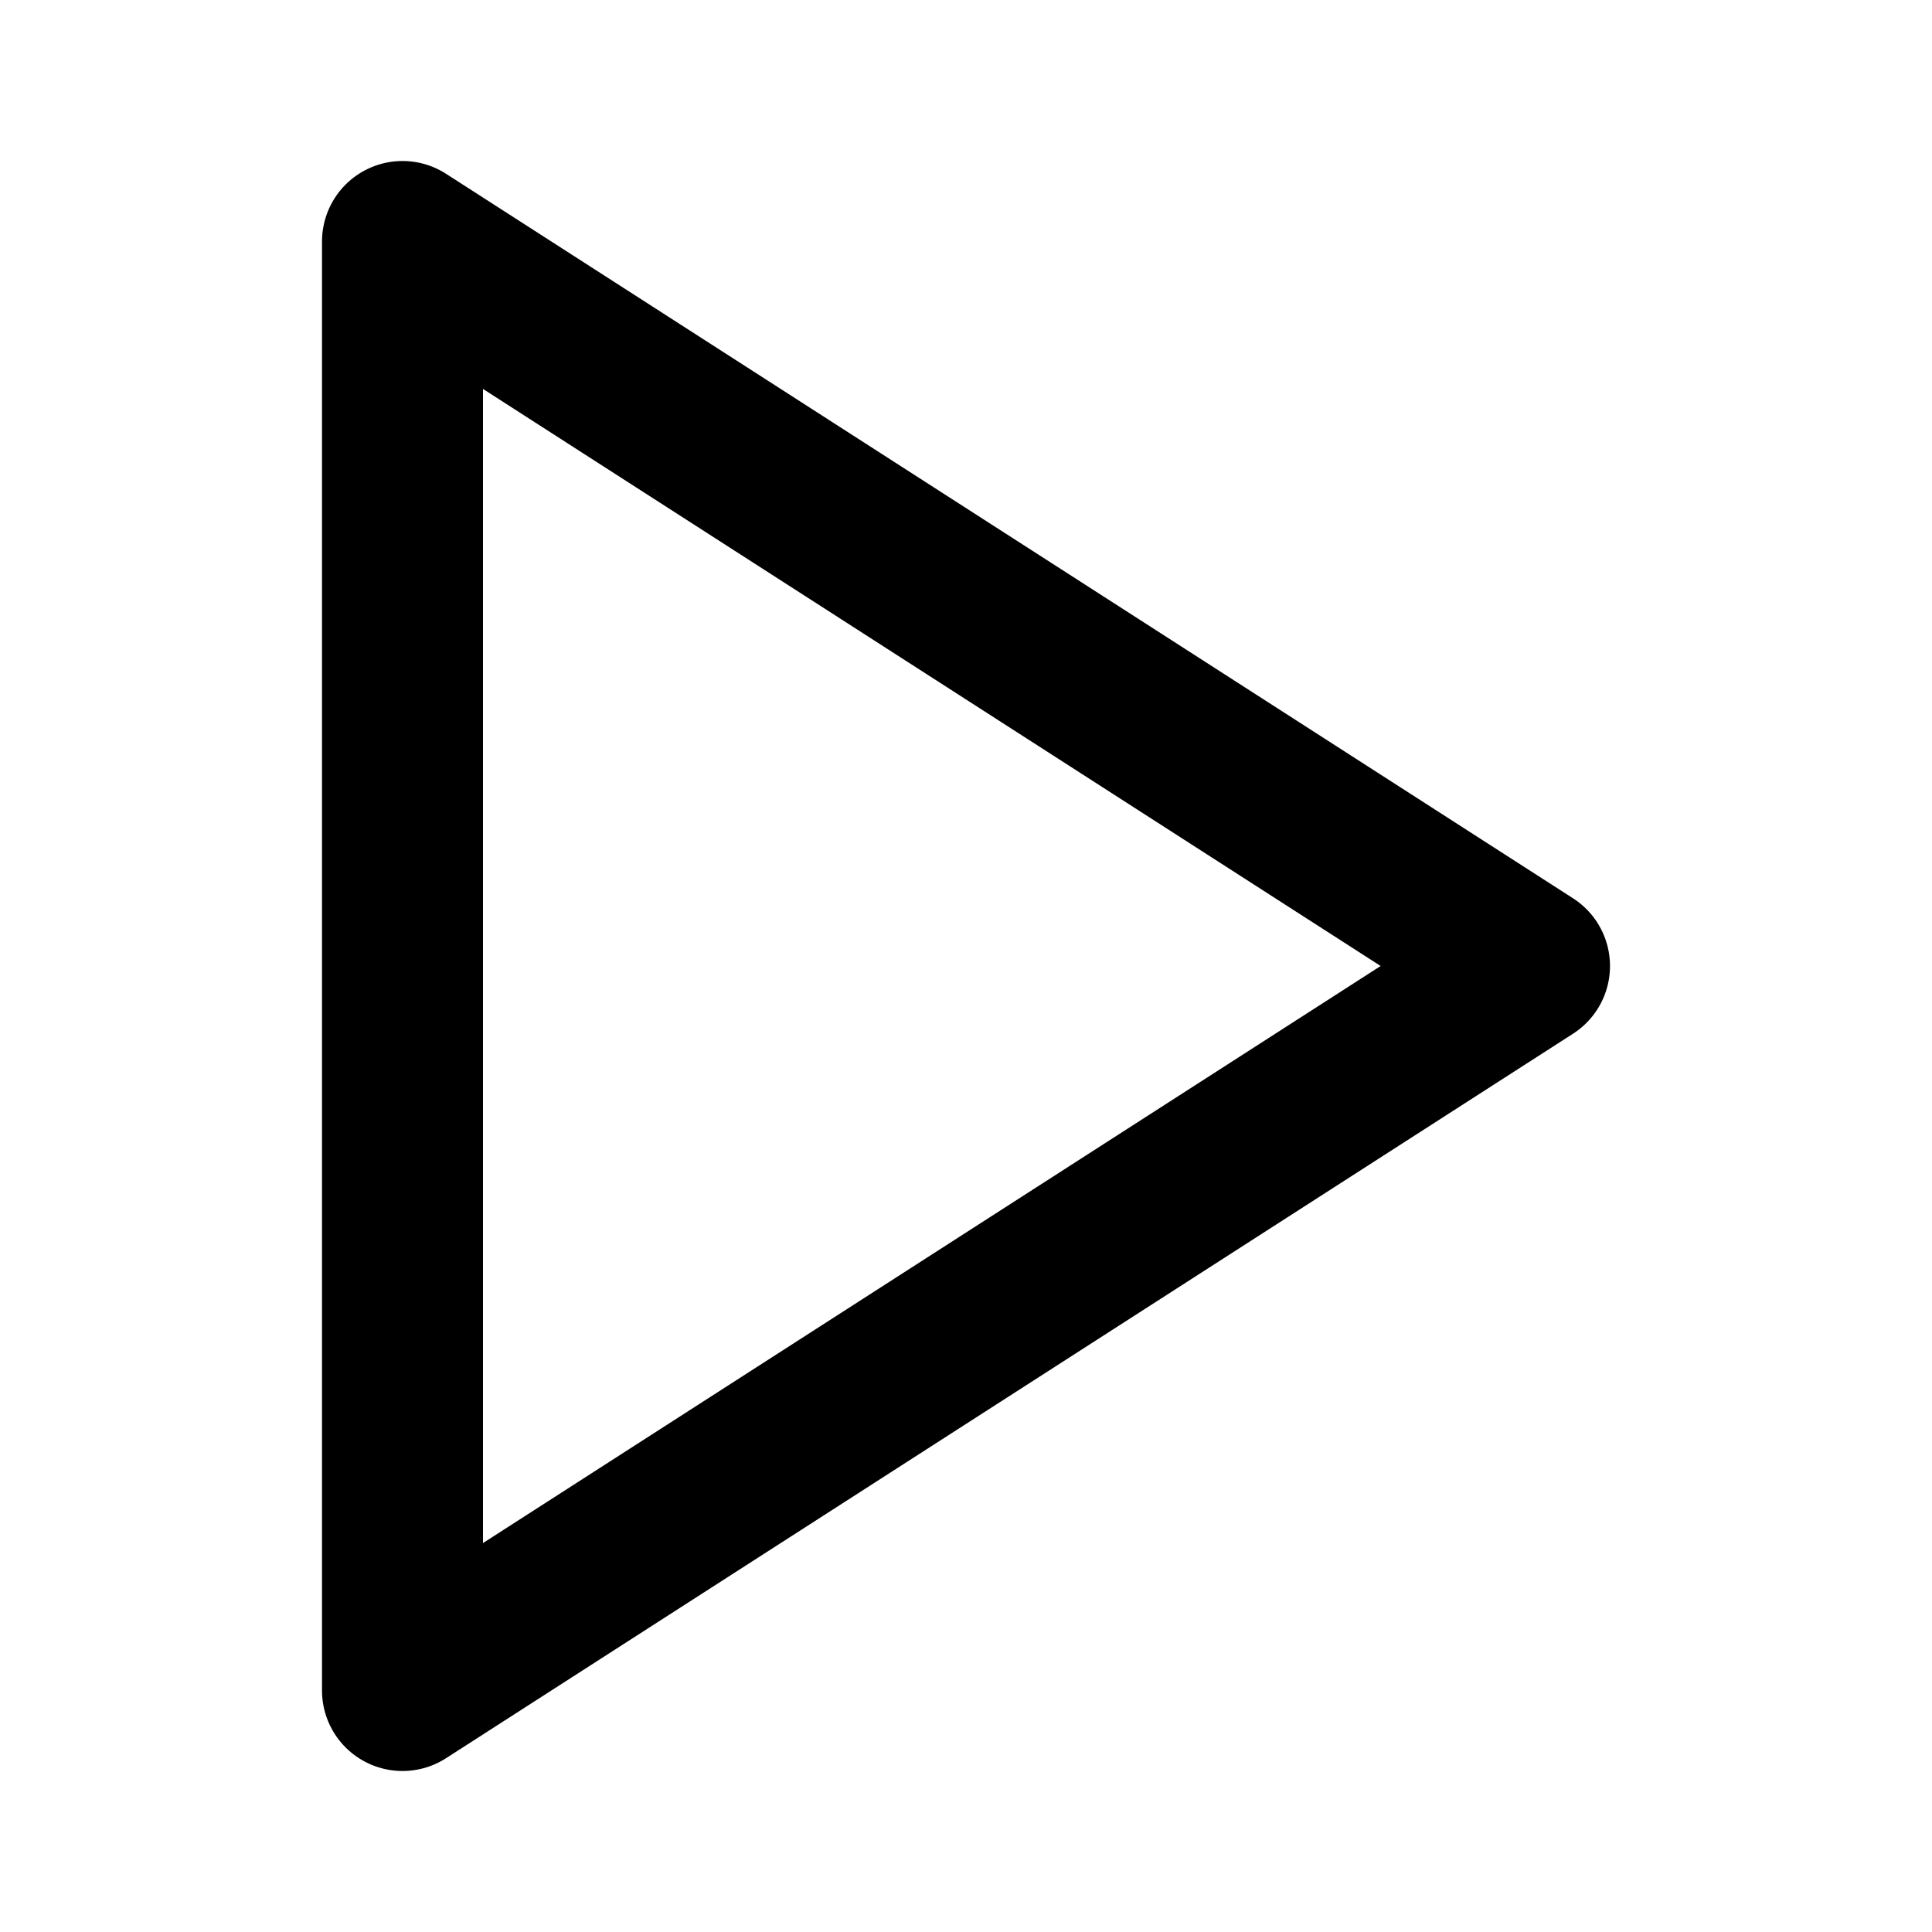
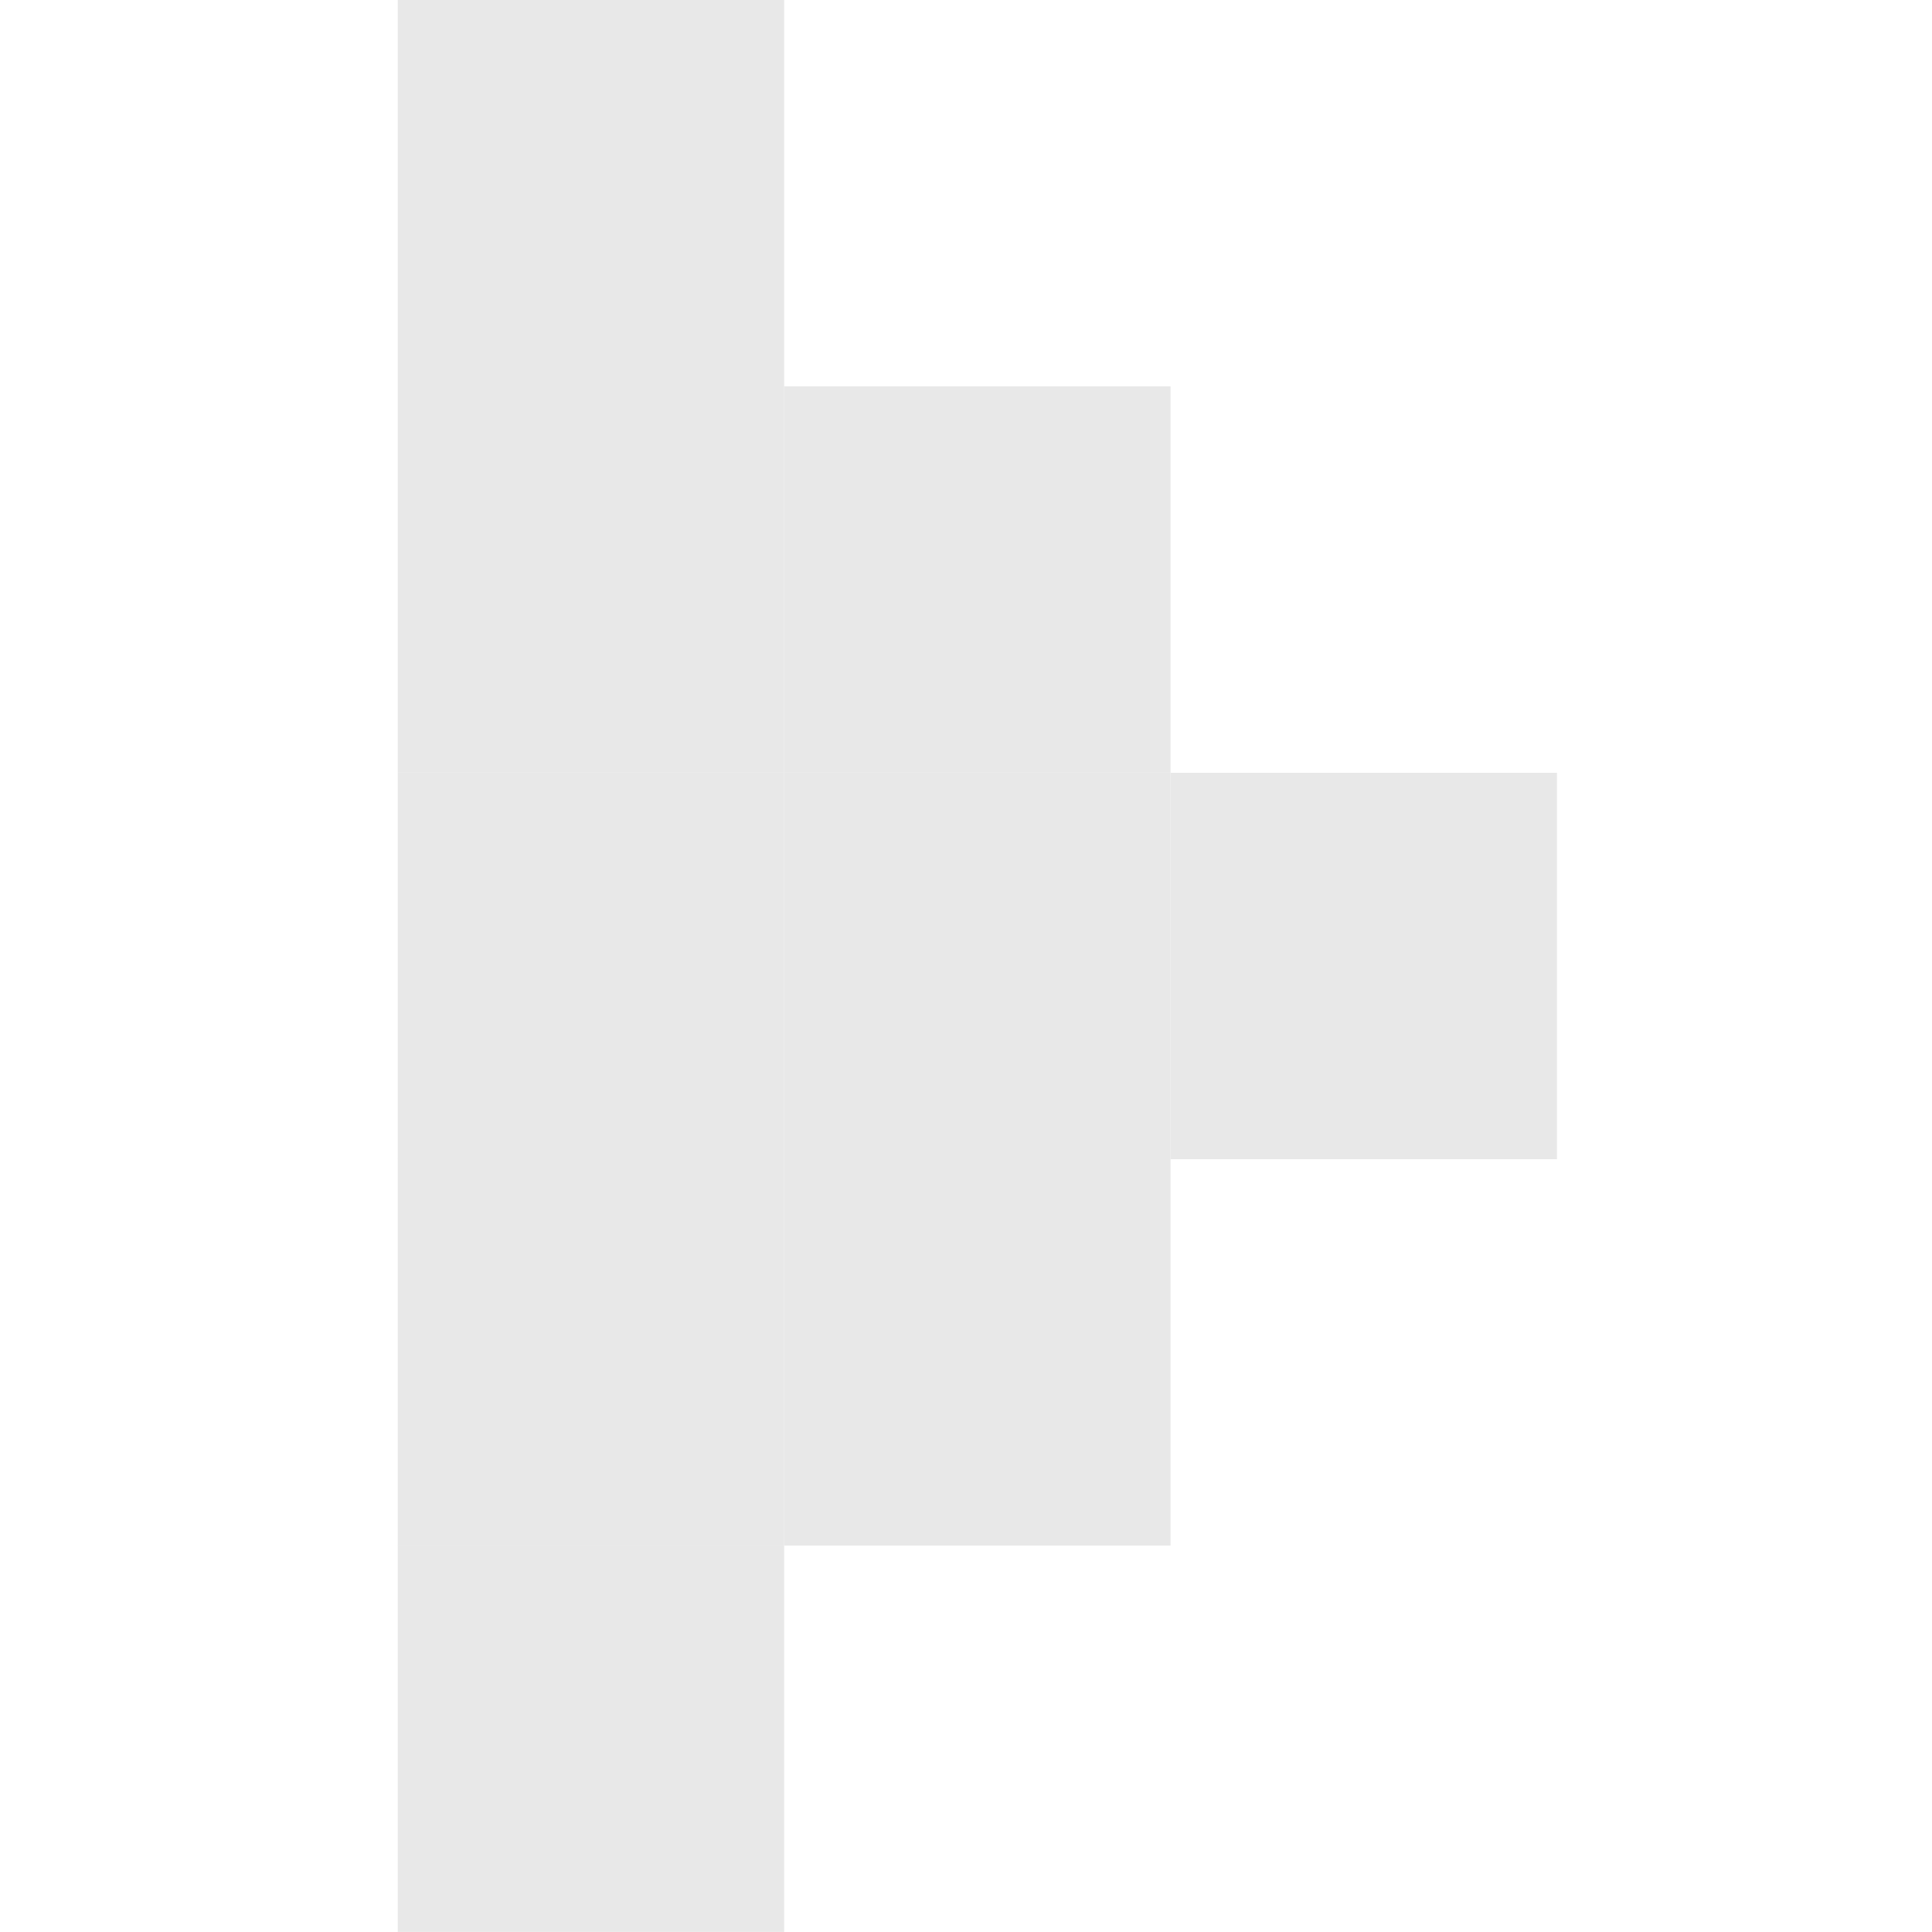
- <svg xmlns="http://www.w3.org/2000/svg" viewBox="0 0 24 24" fill="none" stroke="currentColor" stroke-width="2" stroke-linecap="round" stroke-linejoin="round">
-   <polygon points="5 3 19 12 5 21 5 3" />
+ <svg xmlns="http://www.w3.org/2000/svg" width="32" height="32" viewBox="0 0 32 32" fill="none">
+   <path d="M12.988 0H6.588V6.4H12.988V0Z" fill="#E8E8E8" />
+   <path d="M12.988 6.399H6.588V12.799H12.988V6.399Z" fill="#E8E8E8" />
+   <path d="M19.388 6.399H12.988V12.799H19.388V6.399Z" fill="#E8E8E8" />
+   <path d="M12.988 12.8H6.588V19.2H12.988V12.8Z" fill="#E8E8E8" />
+   <path d="M19.388 12.8H12.988V19.2H19.388V12.8Z" fill="#E8E8E8" />
+   <path d="M25.788 12.8H19.388V19.2H25.788V12.8Z" fill="#E8E8E8" />
+   <path d="M12.988 19.198H6.588V25.599H12.988V19.198Z" fill="#E8E8E8" />
+   <path d="M19.388 19.198H12.988V25.599H19.388V19.198Z" fill="#E8E8E8" />
+   <path d="M12.988 25.599H6.588V31.999H12.988V25.599Z" fill="#E8E8E8" />
</svg>
